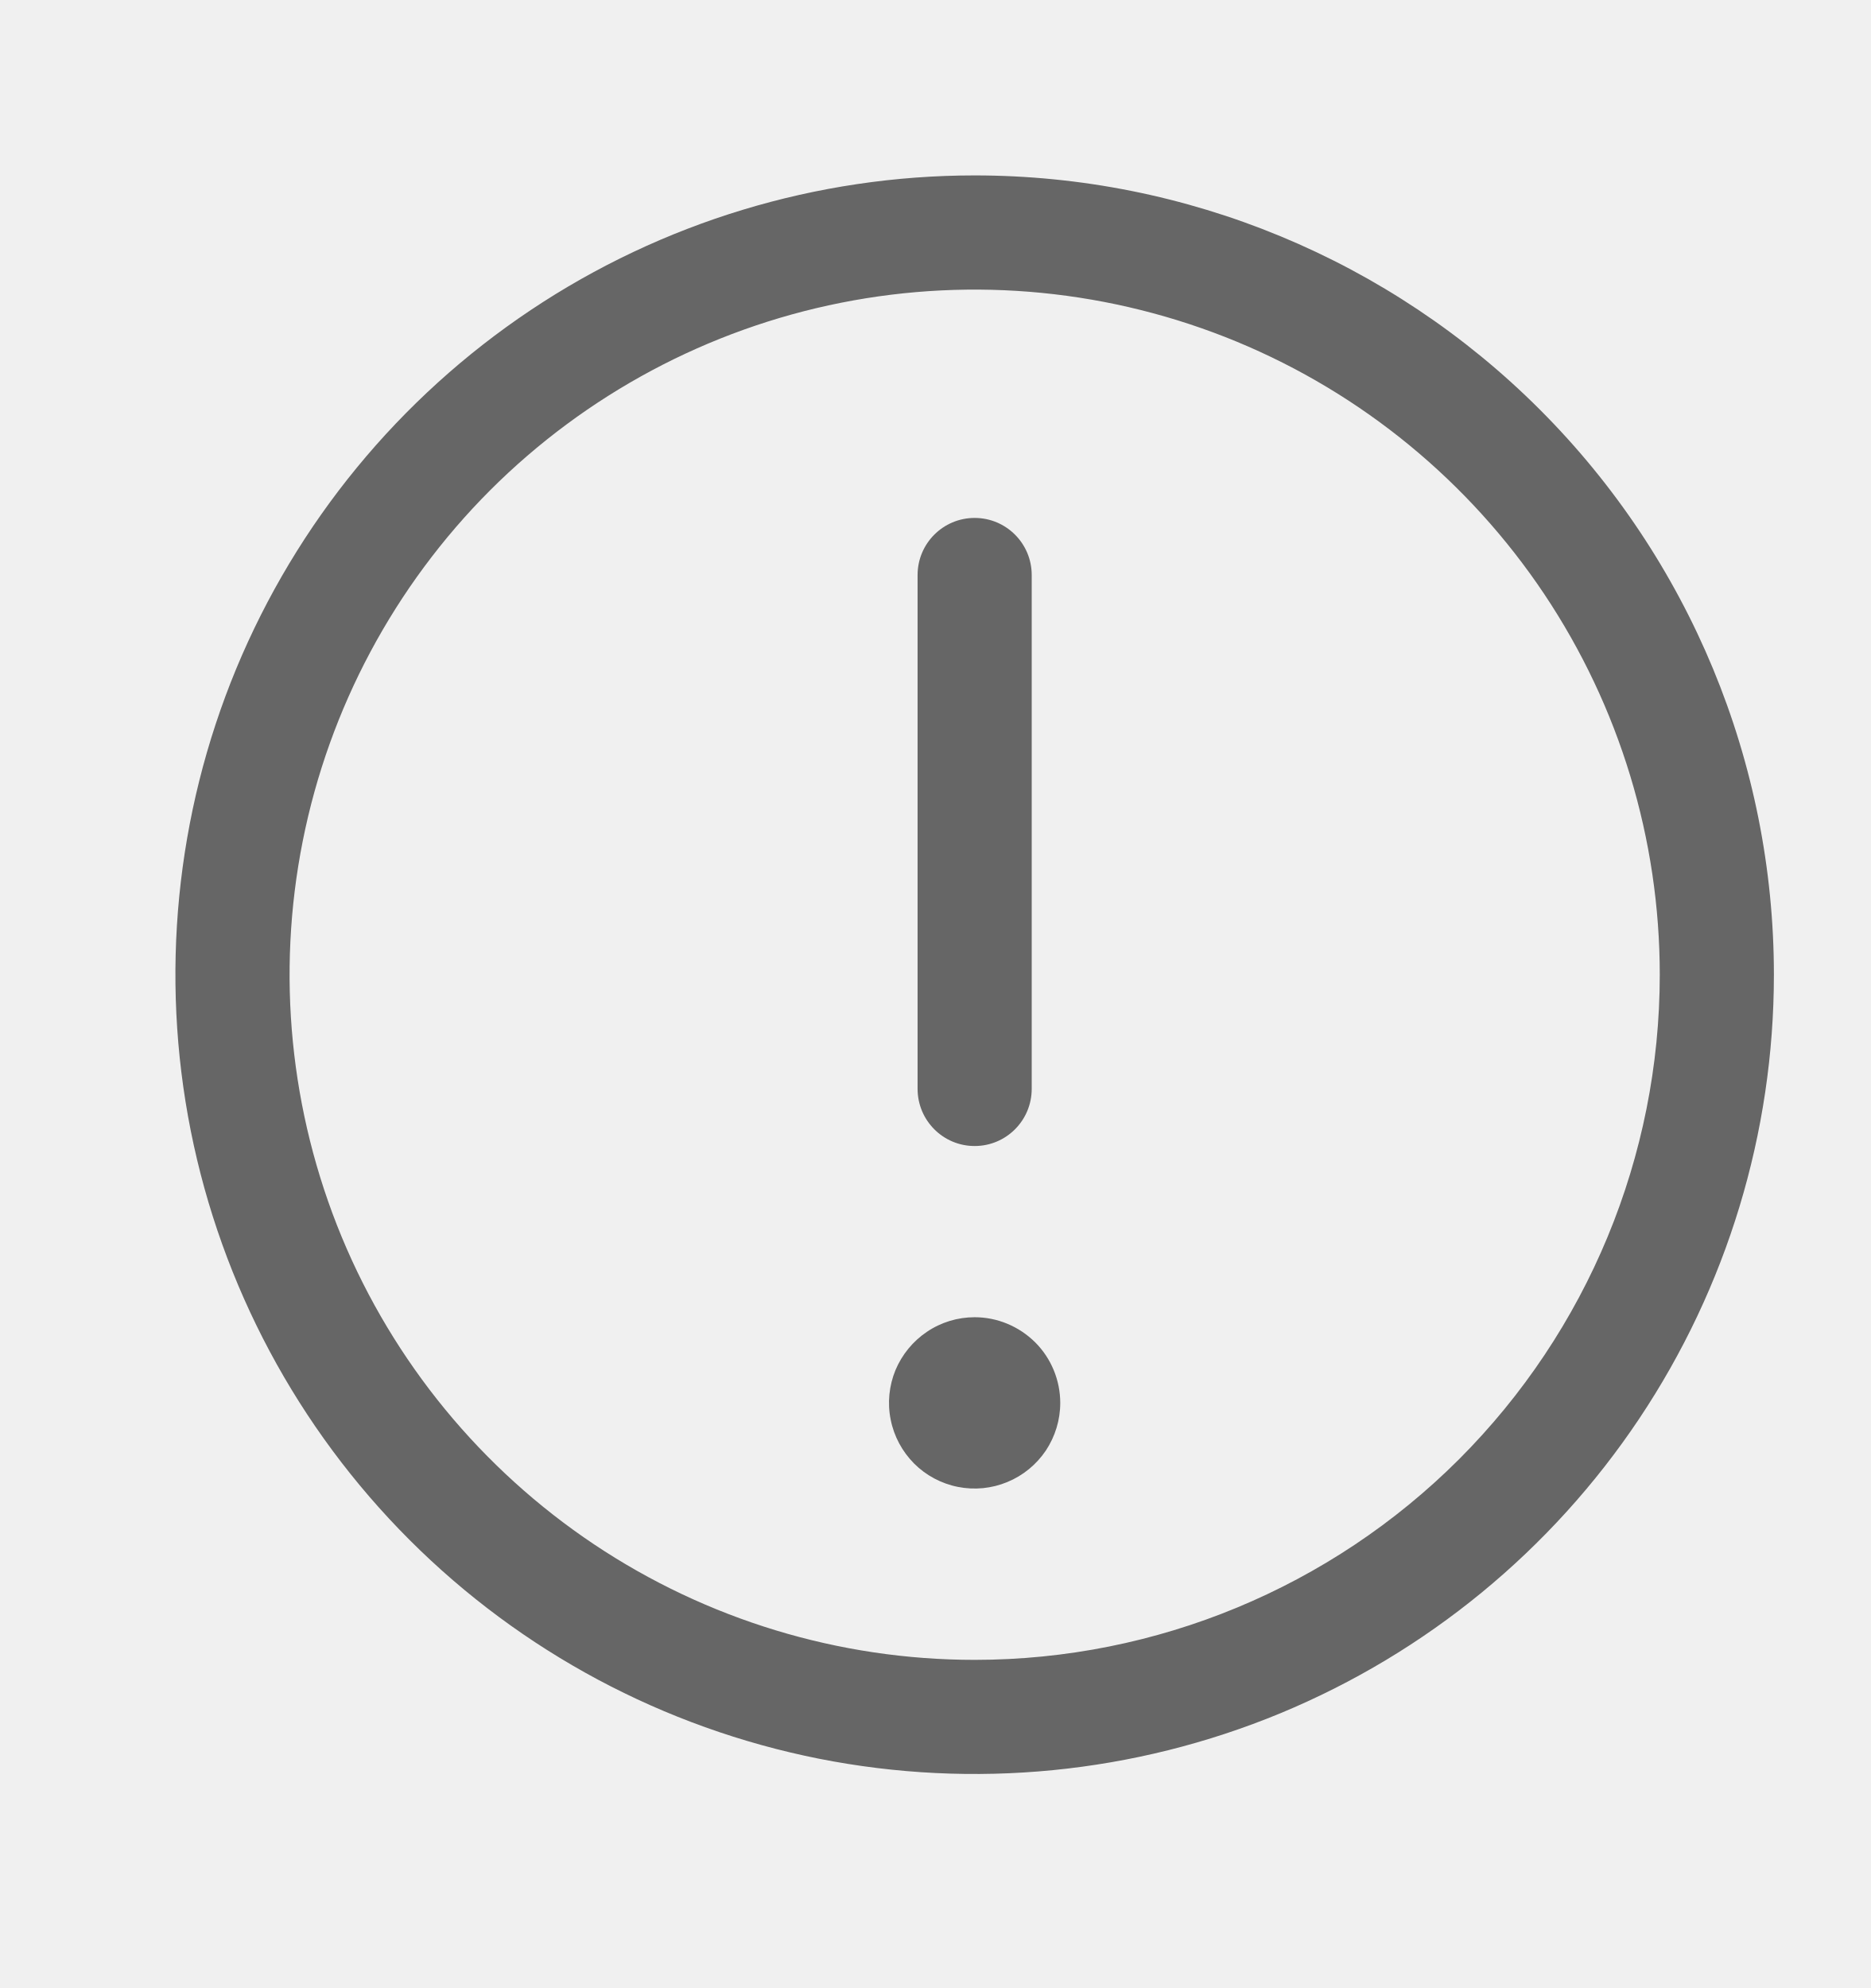
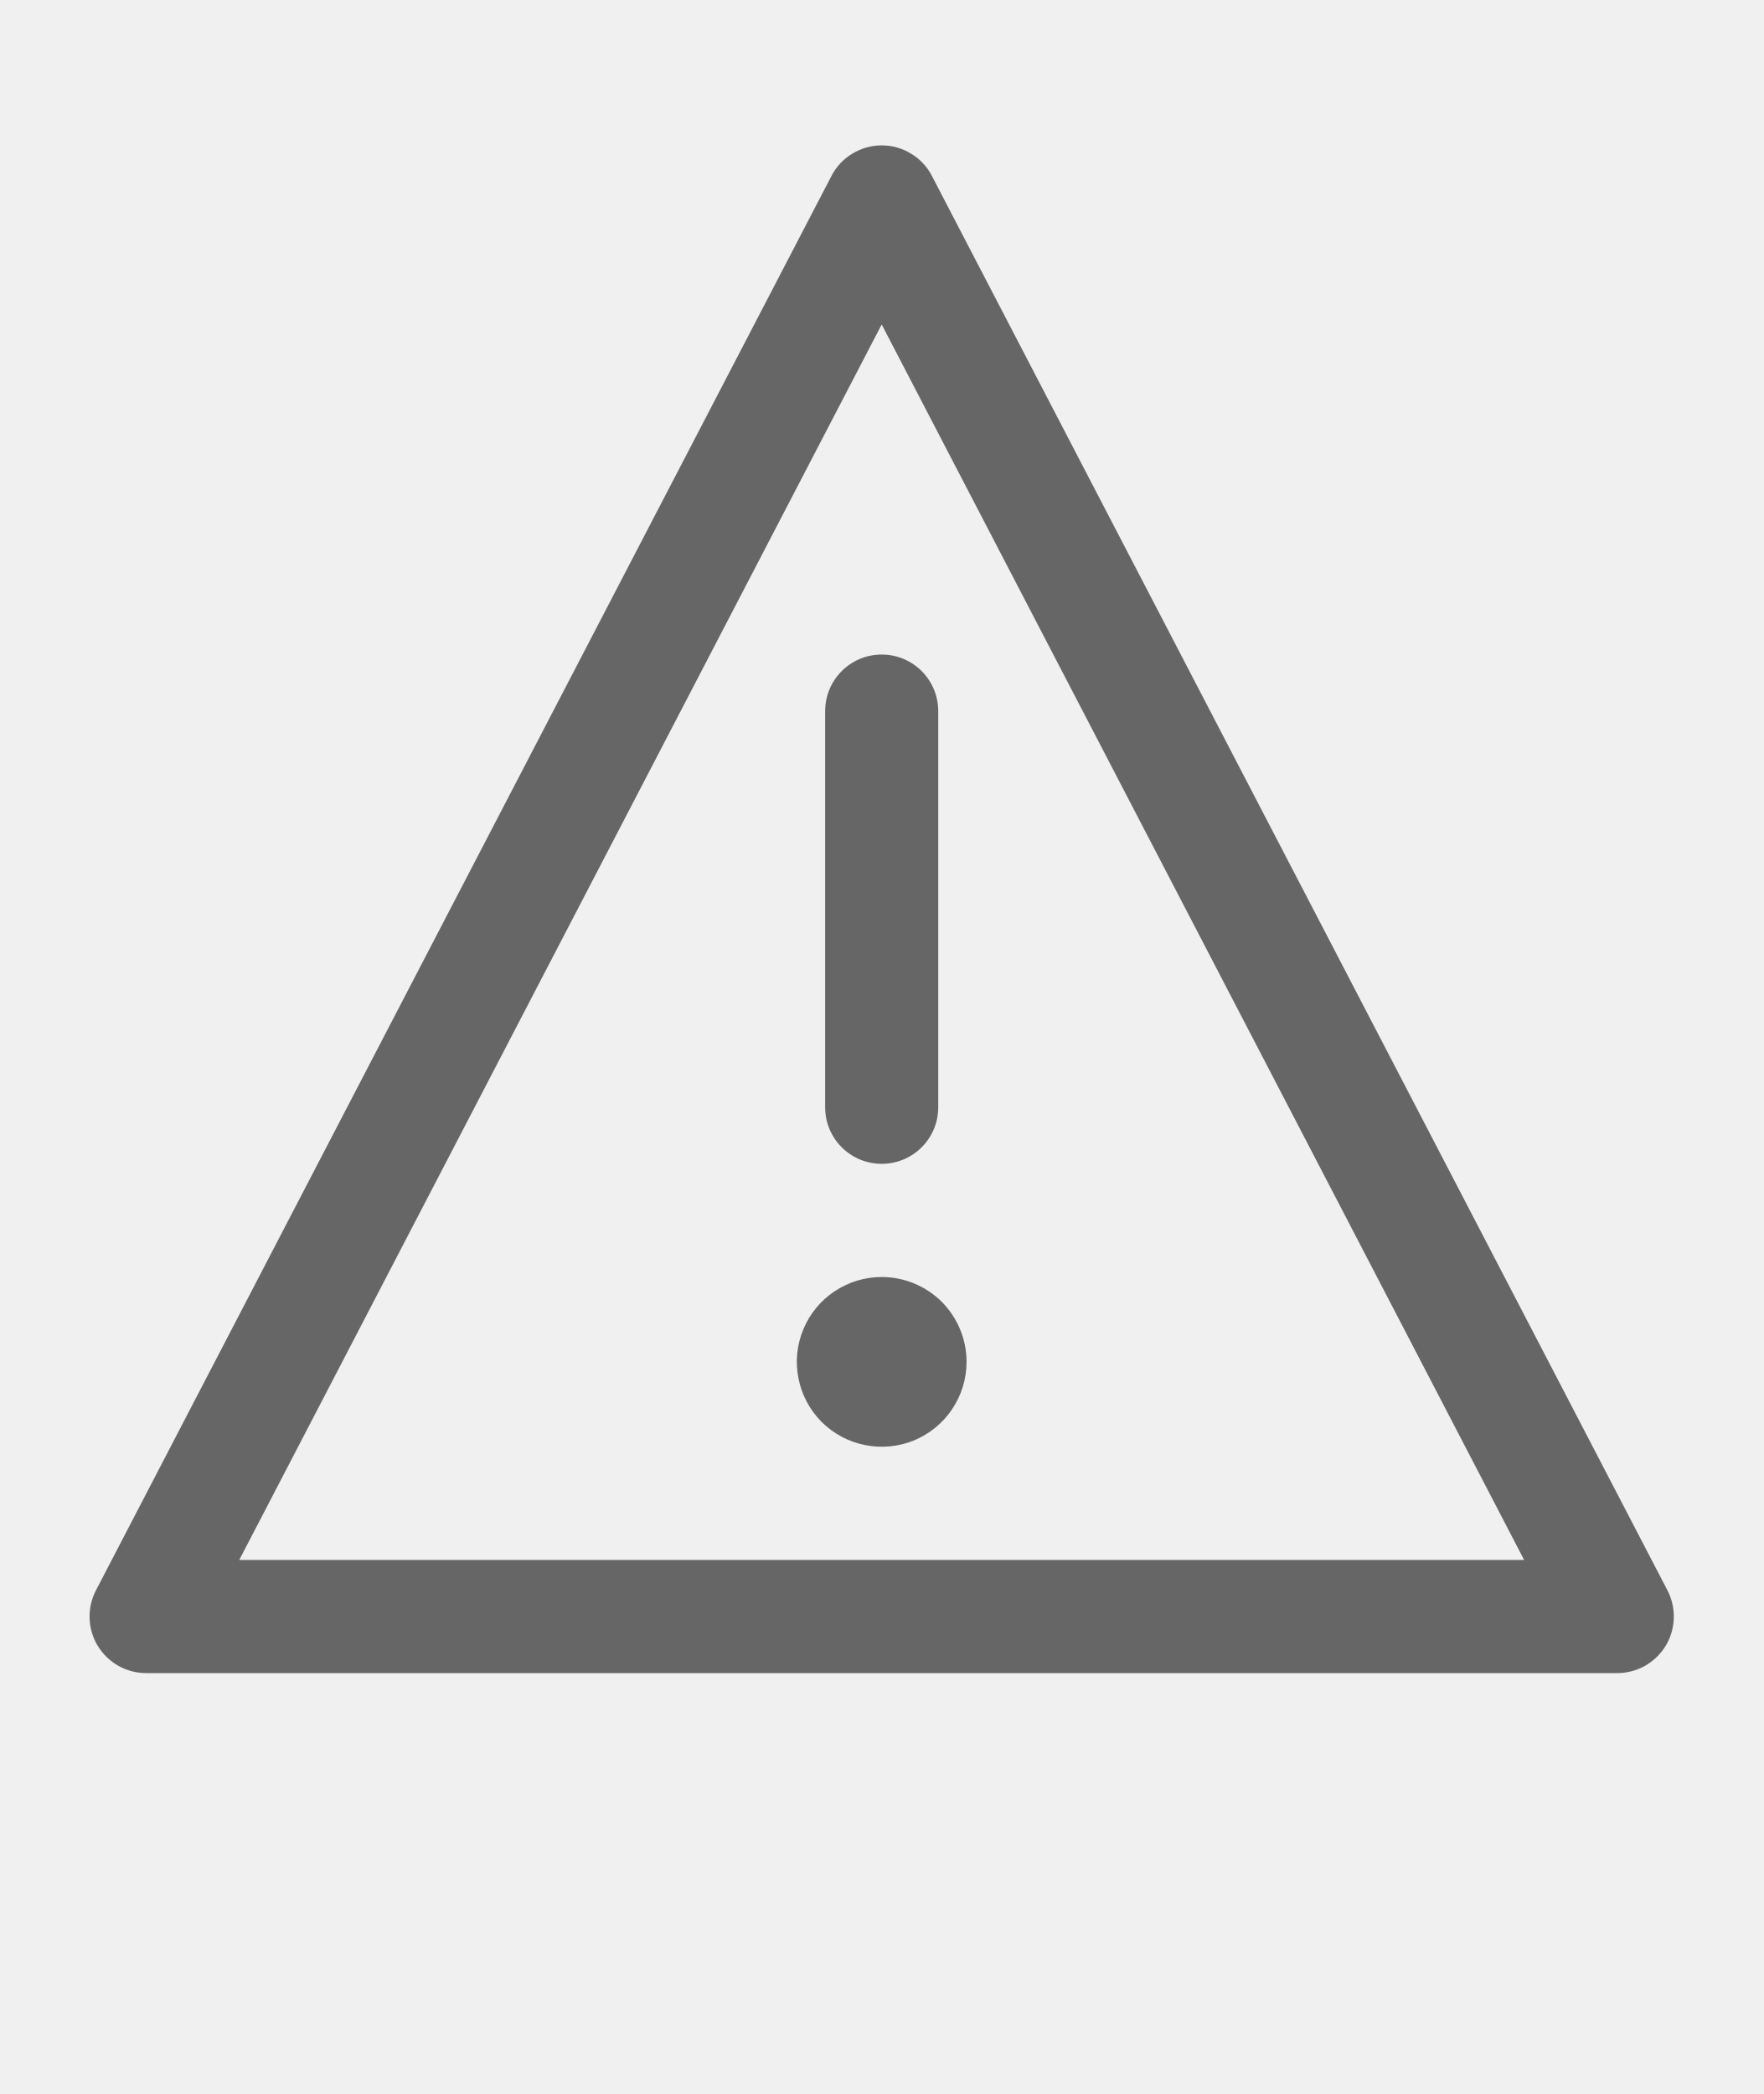
- <svg xmlns="http://www.w3.org/2000/svg" width="16" height="17" viewBox="0 0 16 17" fill="none">
-   <g id="Evac Icon 2">
-     <g id="Group 625885">
-       <path id="Vector" d="M8.335 1.5C6.983 1.5 5.662 1.901 4.538 2.652C3.414 3.403 2.538 4.47 2.02 5.719C1.503 6.968 1.368 8.343 1.631 9.668C1.895 10.994 2.546 12.212 3.502 13.168C4.458 14.124 5.676 14.775 7.002 15.039C8.327 15.302 9.702 15.167 10.951 14.65C12.2 14.132 13.267 13.256 14.018 12.132C14.769 11.008 15.17 9.687 15.17 8.335C15.17 6.522 14.45 4.784 13.168 3.502C11.886 2.22 10.148 1.5 8.335 1.5ZM8.335 14.194C7.176 14.194 6.044 13.85 5.08 13.206C4.117 12.562 3.366 11.648 2.922 10.577C2.479 9.506 2.363 8.329 2.589 7.192C2.815 6.056 3.373 5.012 4.192 4.192C5.012 3.373 6.056 2.815 7.192 2.589C8.329 2.363 9.506 2.479 10.577 2.922C11.648 3.366 12.562 4.117 13.206 5.08C13.85 6.044 14.194 7.176 14.194 8.335C14.194 9.889 13.576 11.379 12.478 12.478C11.379 13.576 9.889 14.194 8.335 14.194Z" fill="#666666" />
-       <path id="Vector_2" d="M7.847 4.917C7.847 4.648 8.065 4.429 8.335 4.429C8.605 4.429 8.823 4.648 8.823 4.917V9.311C8.823 9.581 8.605 9.8 8.335 9.8C8.065 9.8 7.847 9.581 7.847 9.311V4.917Z" fill="#666666" />
-       <path id="Vector_3" d="M8.335 11.264C8.19 11.264 8.048 11.307 7.928 11.388C7.808 11.468 7.714 11.583 7.658 11.716C7.603 11.85 7.588 11.998 7.617 12.14C7.645 12.282 7.715 12.412 7.817 12.515C7.919 12.617 8.05 12.687 8.192 12.715C8.334 12.743 8.481 12.729 8.615 12.673C8.749 12.618 8.863 12.524 8.944 12.404C9.024 12.283 9.067 12.142 9.067 11.997C9.067 11.803 8.99 11.616 8.853 11.479C8.715 11.342 8.529 11.264 8.335 11.264Z" fill="#666666" />
-     </g>
+ <svg xmlns="http://www.w3.org/2000/svg" width="16" height="19" viewBox="0 0 16 19" fill="none">
+   <g clip-path="url(#clip0_894_17184)">
+     <path fill-rule="evenodd" clip-rule="evenodd" d="M1.074 15.115C1.151 15.158 1.238 15.181 1.326 15.181H14.674C14.762 15.181 14.849 15.158 14.926 15.115C15.003 15.071 15.067 15.009 15.113 14.934C15.159 14.858 15.184 14.773 15.187 14.684C15.19 14.596 15.17 14.509 15.13 14.431L8.455 1.595C8.412 1.512 8.347 1.442 8.266 1.394C8.186 1.345 8.094 1.319 8 1.319C7.906 1.319 7.814 1.345 7.734 1.394C7.653 1.442 7.588 1.512 7.545 1.595L0.87 14.431C0.83 14.509 0.81 14.596 0.813 14.684C0.816 14.773 0.841 14.858 0.887 14.934C0.933 15.009 0.997 15.071 1.074 15.115ZM13.828 14.152L13.827 14.154H2.173L2.172 14.152L7.999 2.946H8.001L13.828 14.152ZM7.572 11.717C7.699 11.632 7.848 11.587 8 11.587C8.204 11.587 8.4 11.668 8.545 11.812C8.689 11.957 8.77 12.153 8.77 12.357C8.77 12.509 8.725 12.658 8.64 12.785C8.556 12.912 8.435 13.01 8.295 13.069C8.154 13.127 7.999 13.142 7.85 13.112C7.7 13.083 7.563 13.009 7.455 12.902C7.348 12.794 7.274 12.657 7.245 12.507C7.215 12.358 7.23 12.203 7.289 12.062C7.347 11.921 7.446 11.801 7.572 11.717ZM8 5.939C7.716 5.939 7.487 6.169 7.487 6.453V10.047C7.487 10.33 7.716 10.56 8 10.56C8.284 10.56 8.513 10.33 8.513 10.047V6.453C8.513 6.169 8.284 5.939 8 5.939Z" fill="#666666" />
  </g>
+   <defs>
+     <clipPath id="clip0_894_17184">
+       <rect width="14.375" height="17.862" fill="white" transform="translate(0.8125 0.319092)" />
+     </clipPath>
+   </defs>
</svg>
